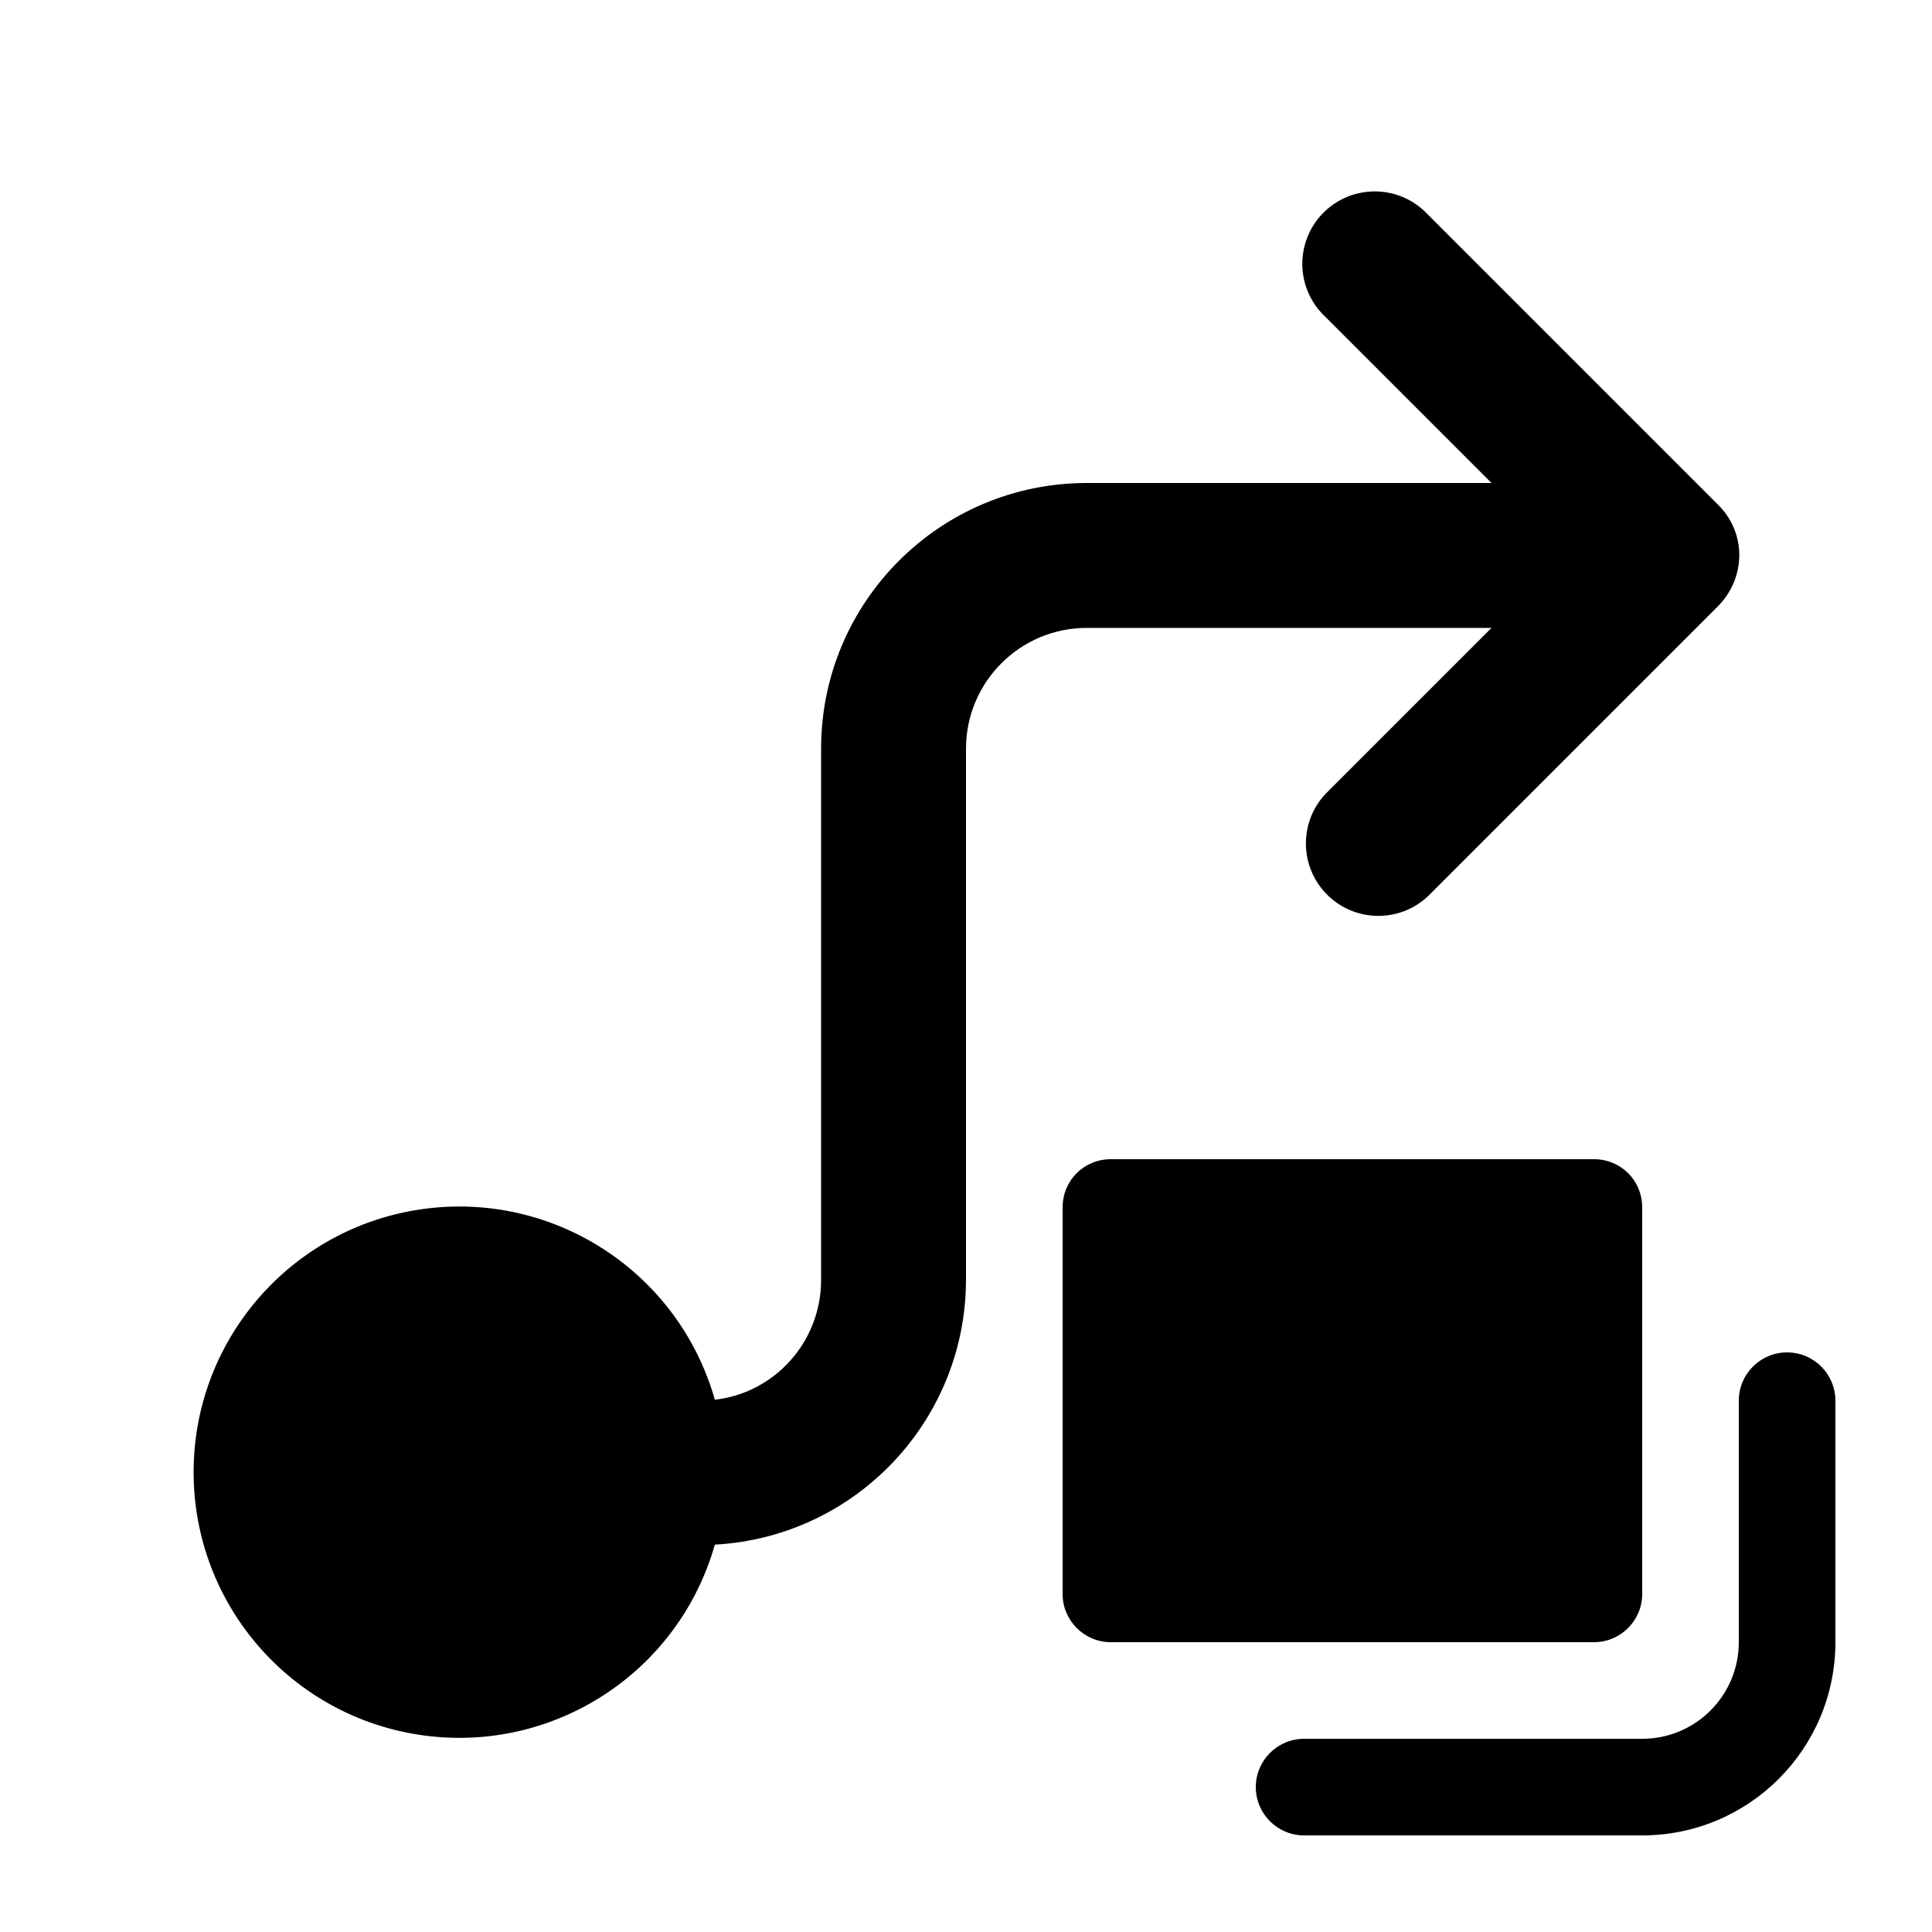
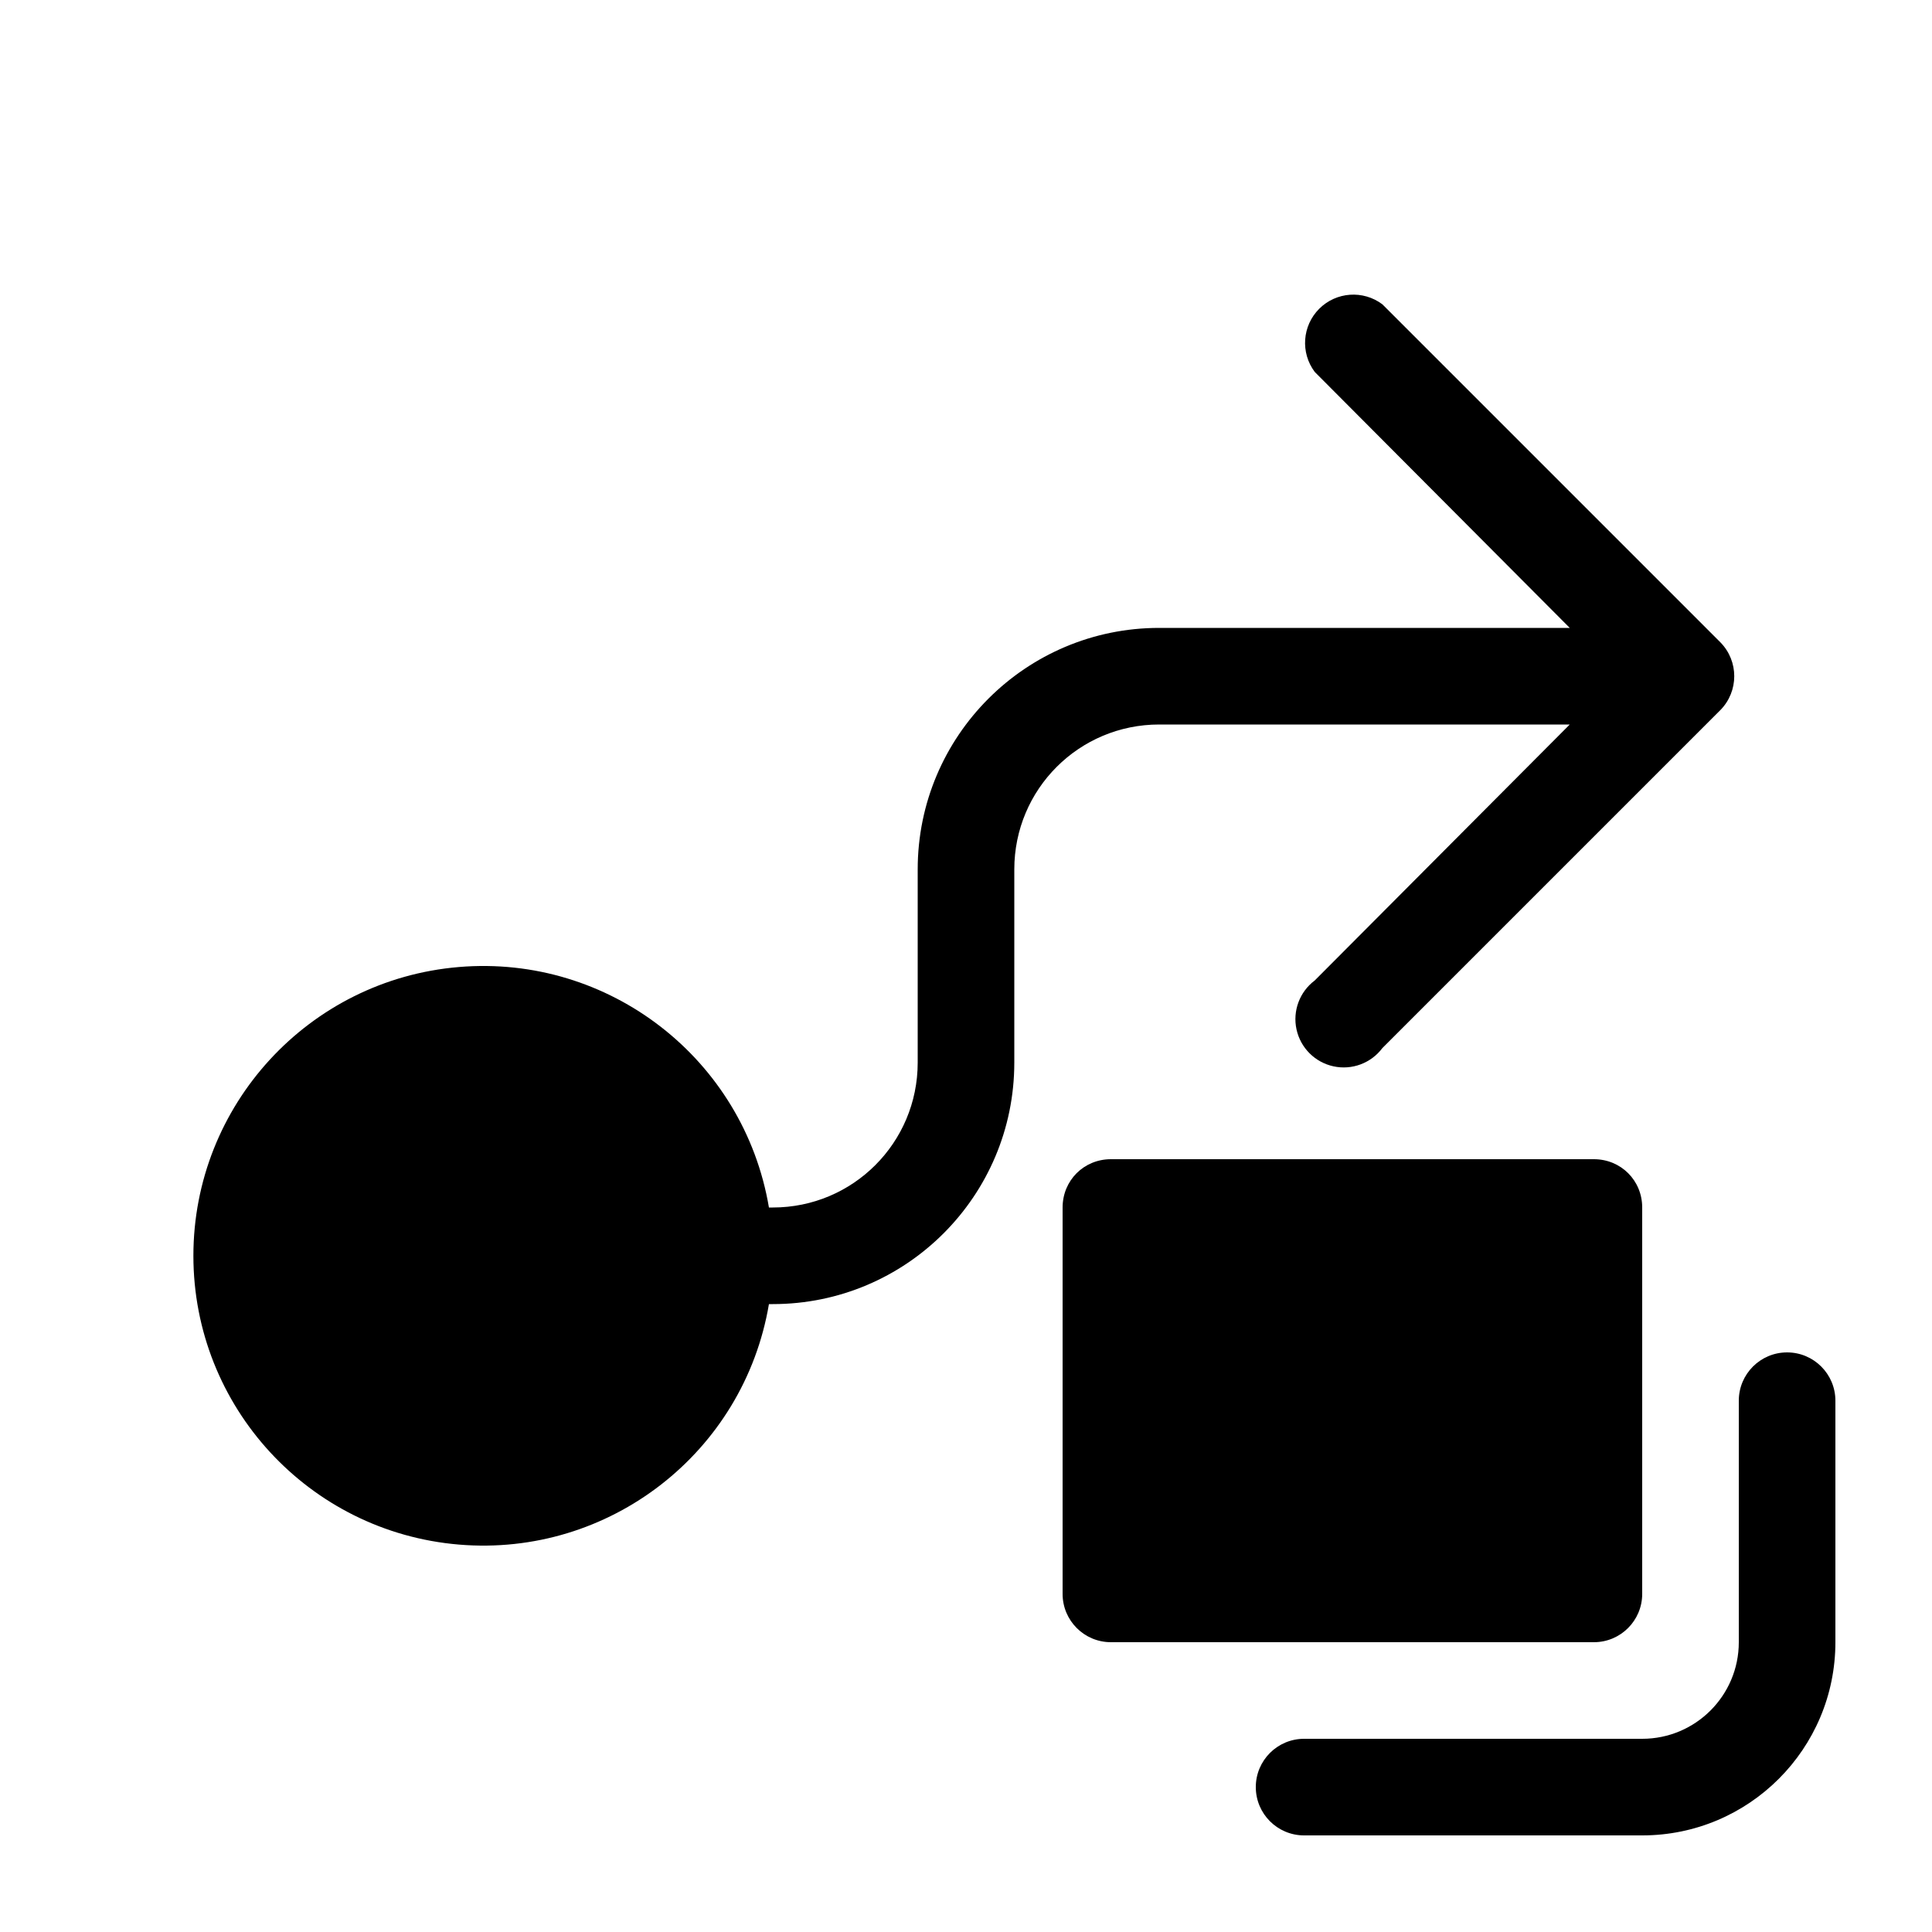
<svg xmlns="http://www.w3.org/2000/svg" width="20" height="20" viewBox="0 0 20 20">
-   <path d="M14.78 2.22a.75.75 0 1 0-1.06 1.06L15.44 5h-4.19A2.75 2.75 0 0 0 8.5 7.75v5.5c0 .64-.48 1.17-1.1 1.24a2.75 2.75 0 1 0 0 1.5 2.75 2.75 0 0 0 2.6-2.74v-5.5c0-.69.56-1.25 1.25-1.25h4.19l-1.72 1.72a.75.75 0 0 0 1.06 1.06l3-3c.3-.3.3-.77 0-1.06l-3-3ZM11 12.5c0-.28.22-.5.5-.5h5c.28 0 .5.22.5.5v4a.5.5 0 0 1-.5.5h-5a.5.5 0 0 1-.5-.5v-4Zm8 2a.5.5 0 0 0-1 0V17a1 1 0 0 1-1 1h-3.5a.5.5 0 0 0 0 1H17a2 2 0 0 0 2-2v-2.5Z" />
+   <path d="M11 12.5c0-.28.22-.5.5-.5h5c.28 0 .5.22.5.5v4a.5.5 0 0 1-.5.5h-5a.5.5 0 0 1-.5-.5v-4Zm8 2a.5.5 0 0 0-1 0V17a1 1 0 0 1-1 1h-3.5a.5.5 0 0 0 0 1H17a2 2 0 0 0 2-2v-2.5ZM14.31 3.15a.5.5 0 0 0-.7.7l2.64 2.65H12A2.5 2.5 0 0 0 9.5 9v2c0 .83-.67 1.5-1.5 1.5h-.04a3 3 0 1 0 0 1H8a2.5 2.5 0 0 0 2.5-2.5V9c0-.83.67-1.5 1.5-1.5h4.25l-2.64 2.65a.5.5 0 1 0 .7.7l3.5-3.5a.5.5 0 0 0 0-.7l-3.5-3.5Z" />
</svg>
